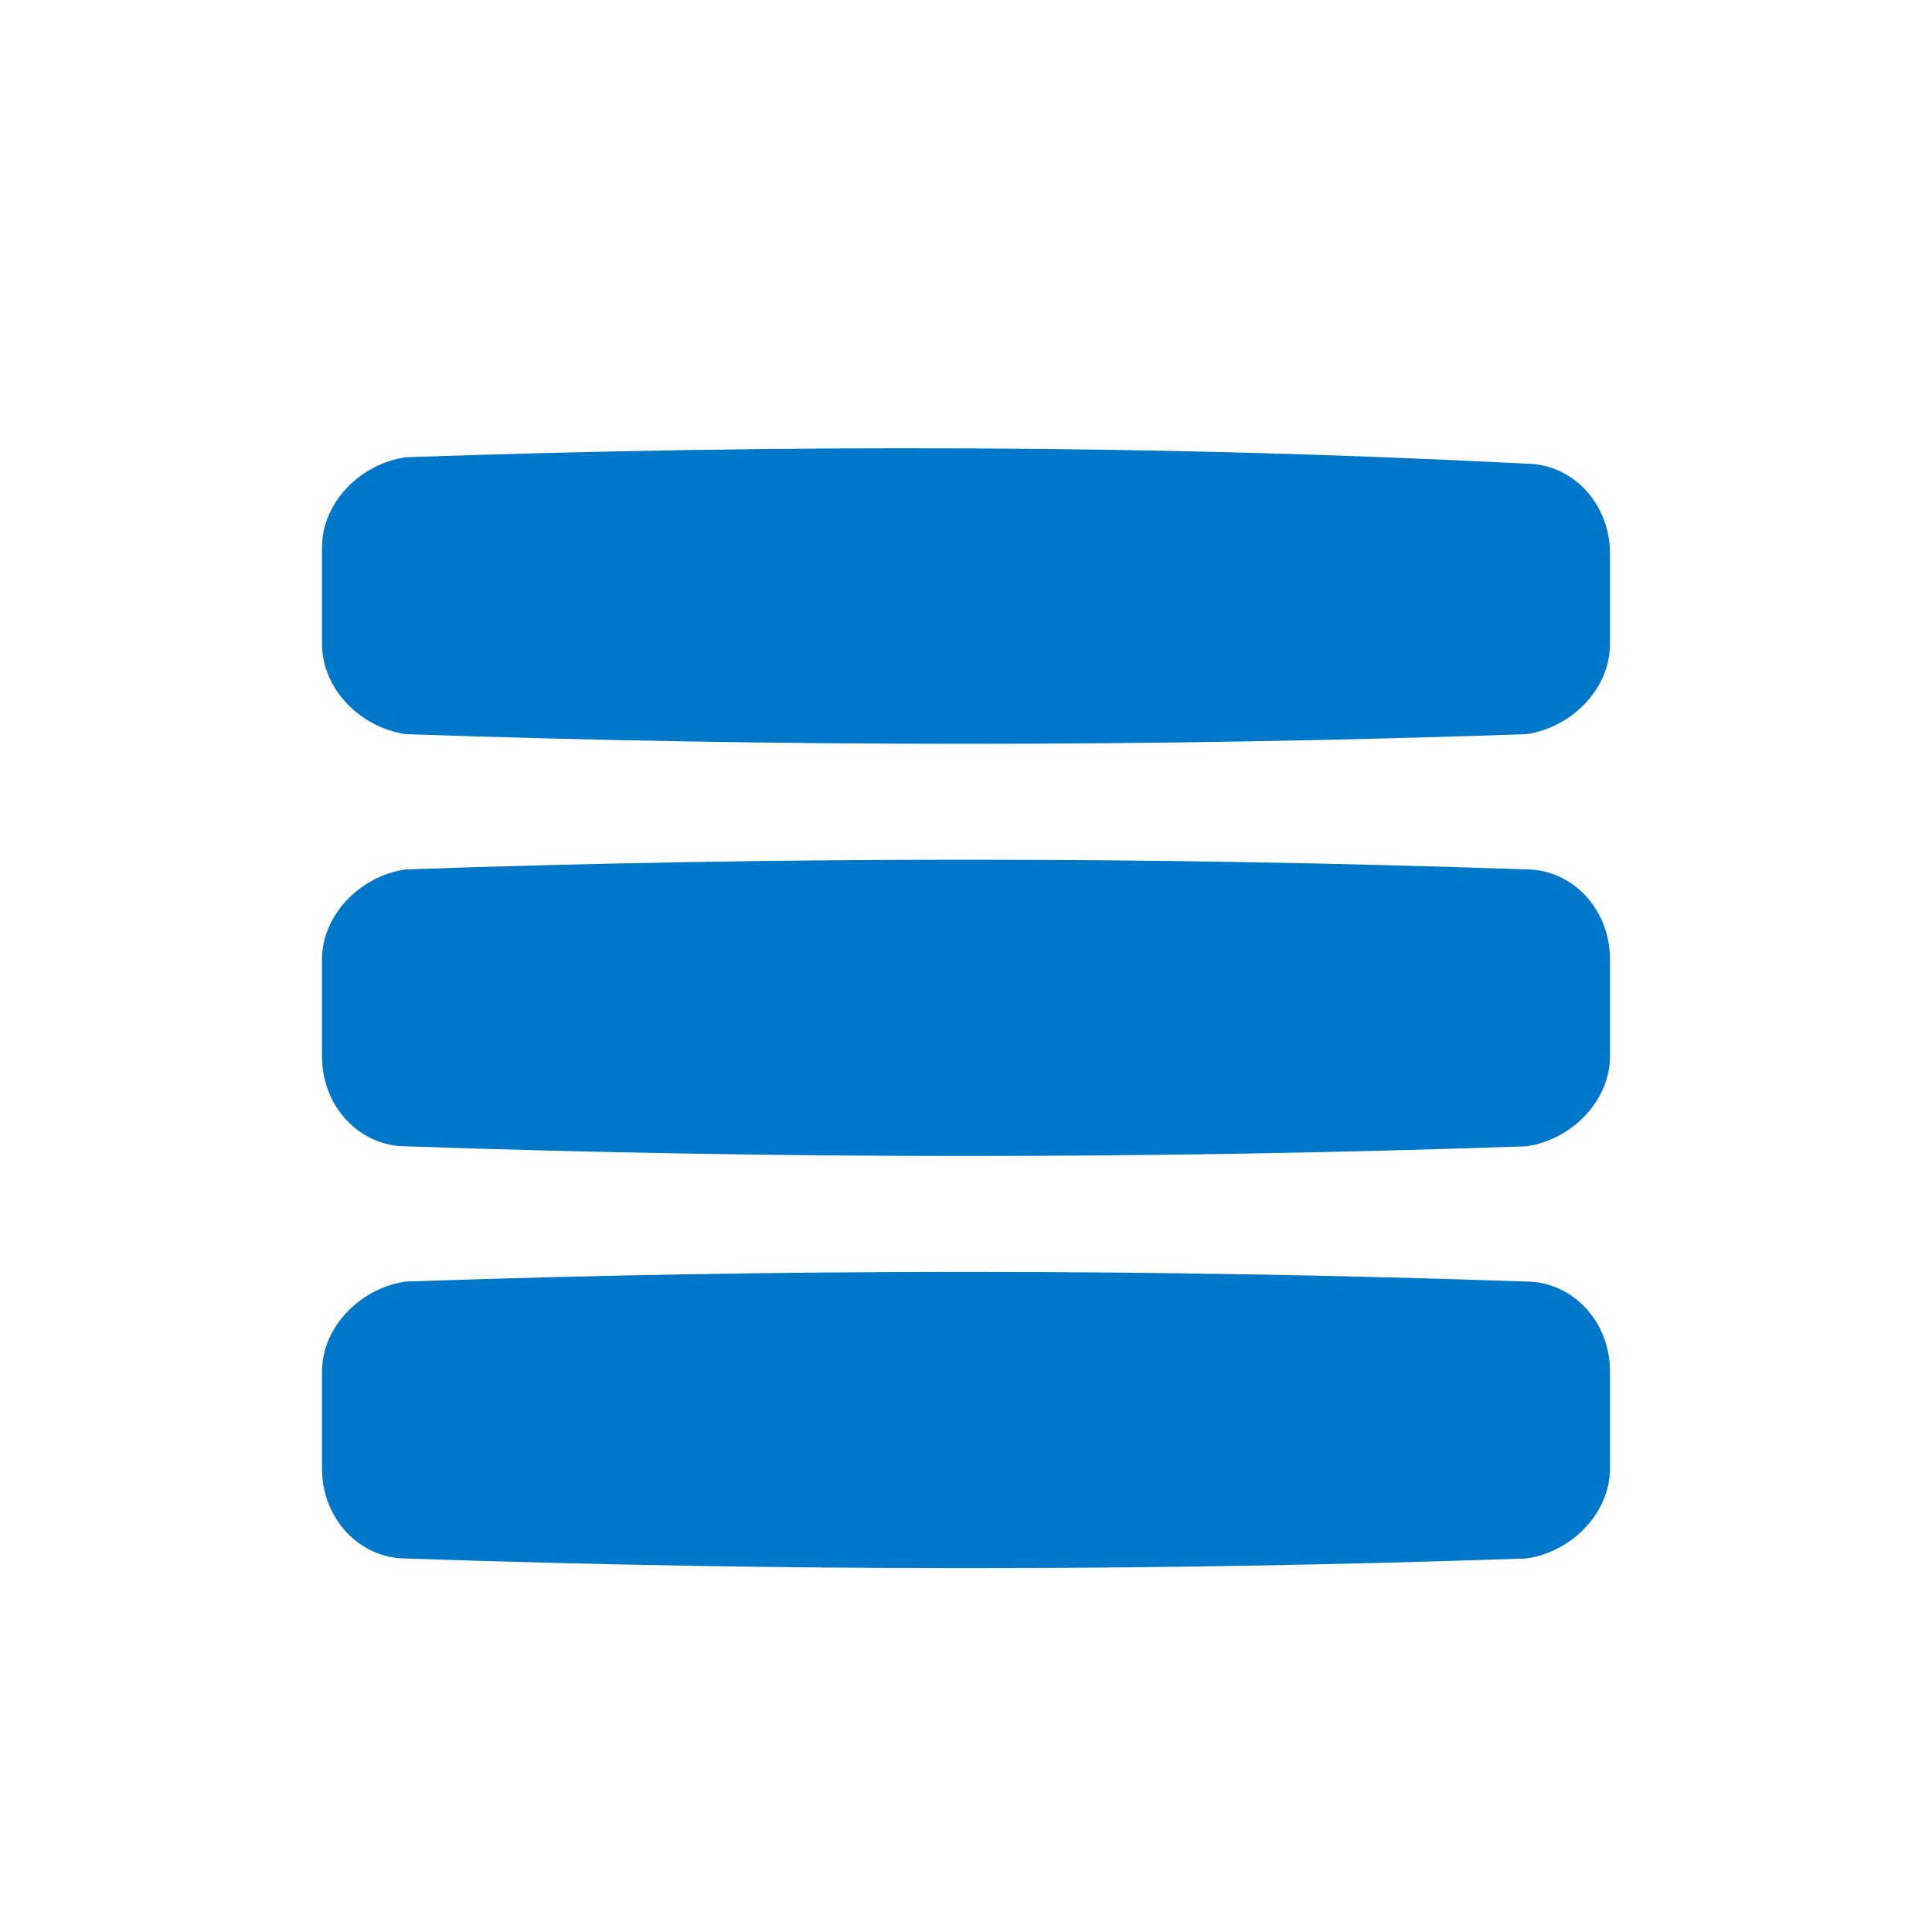
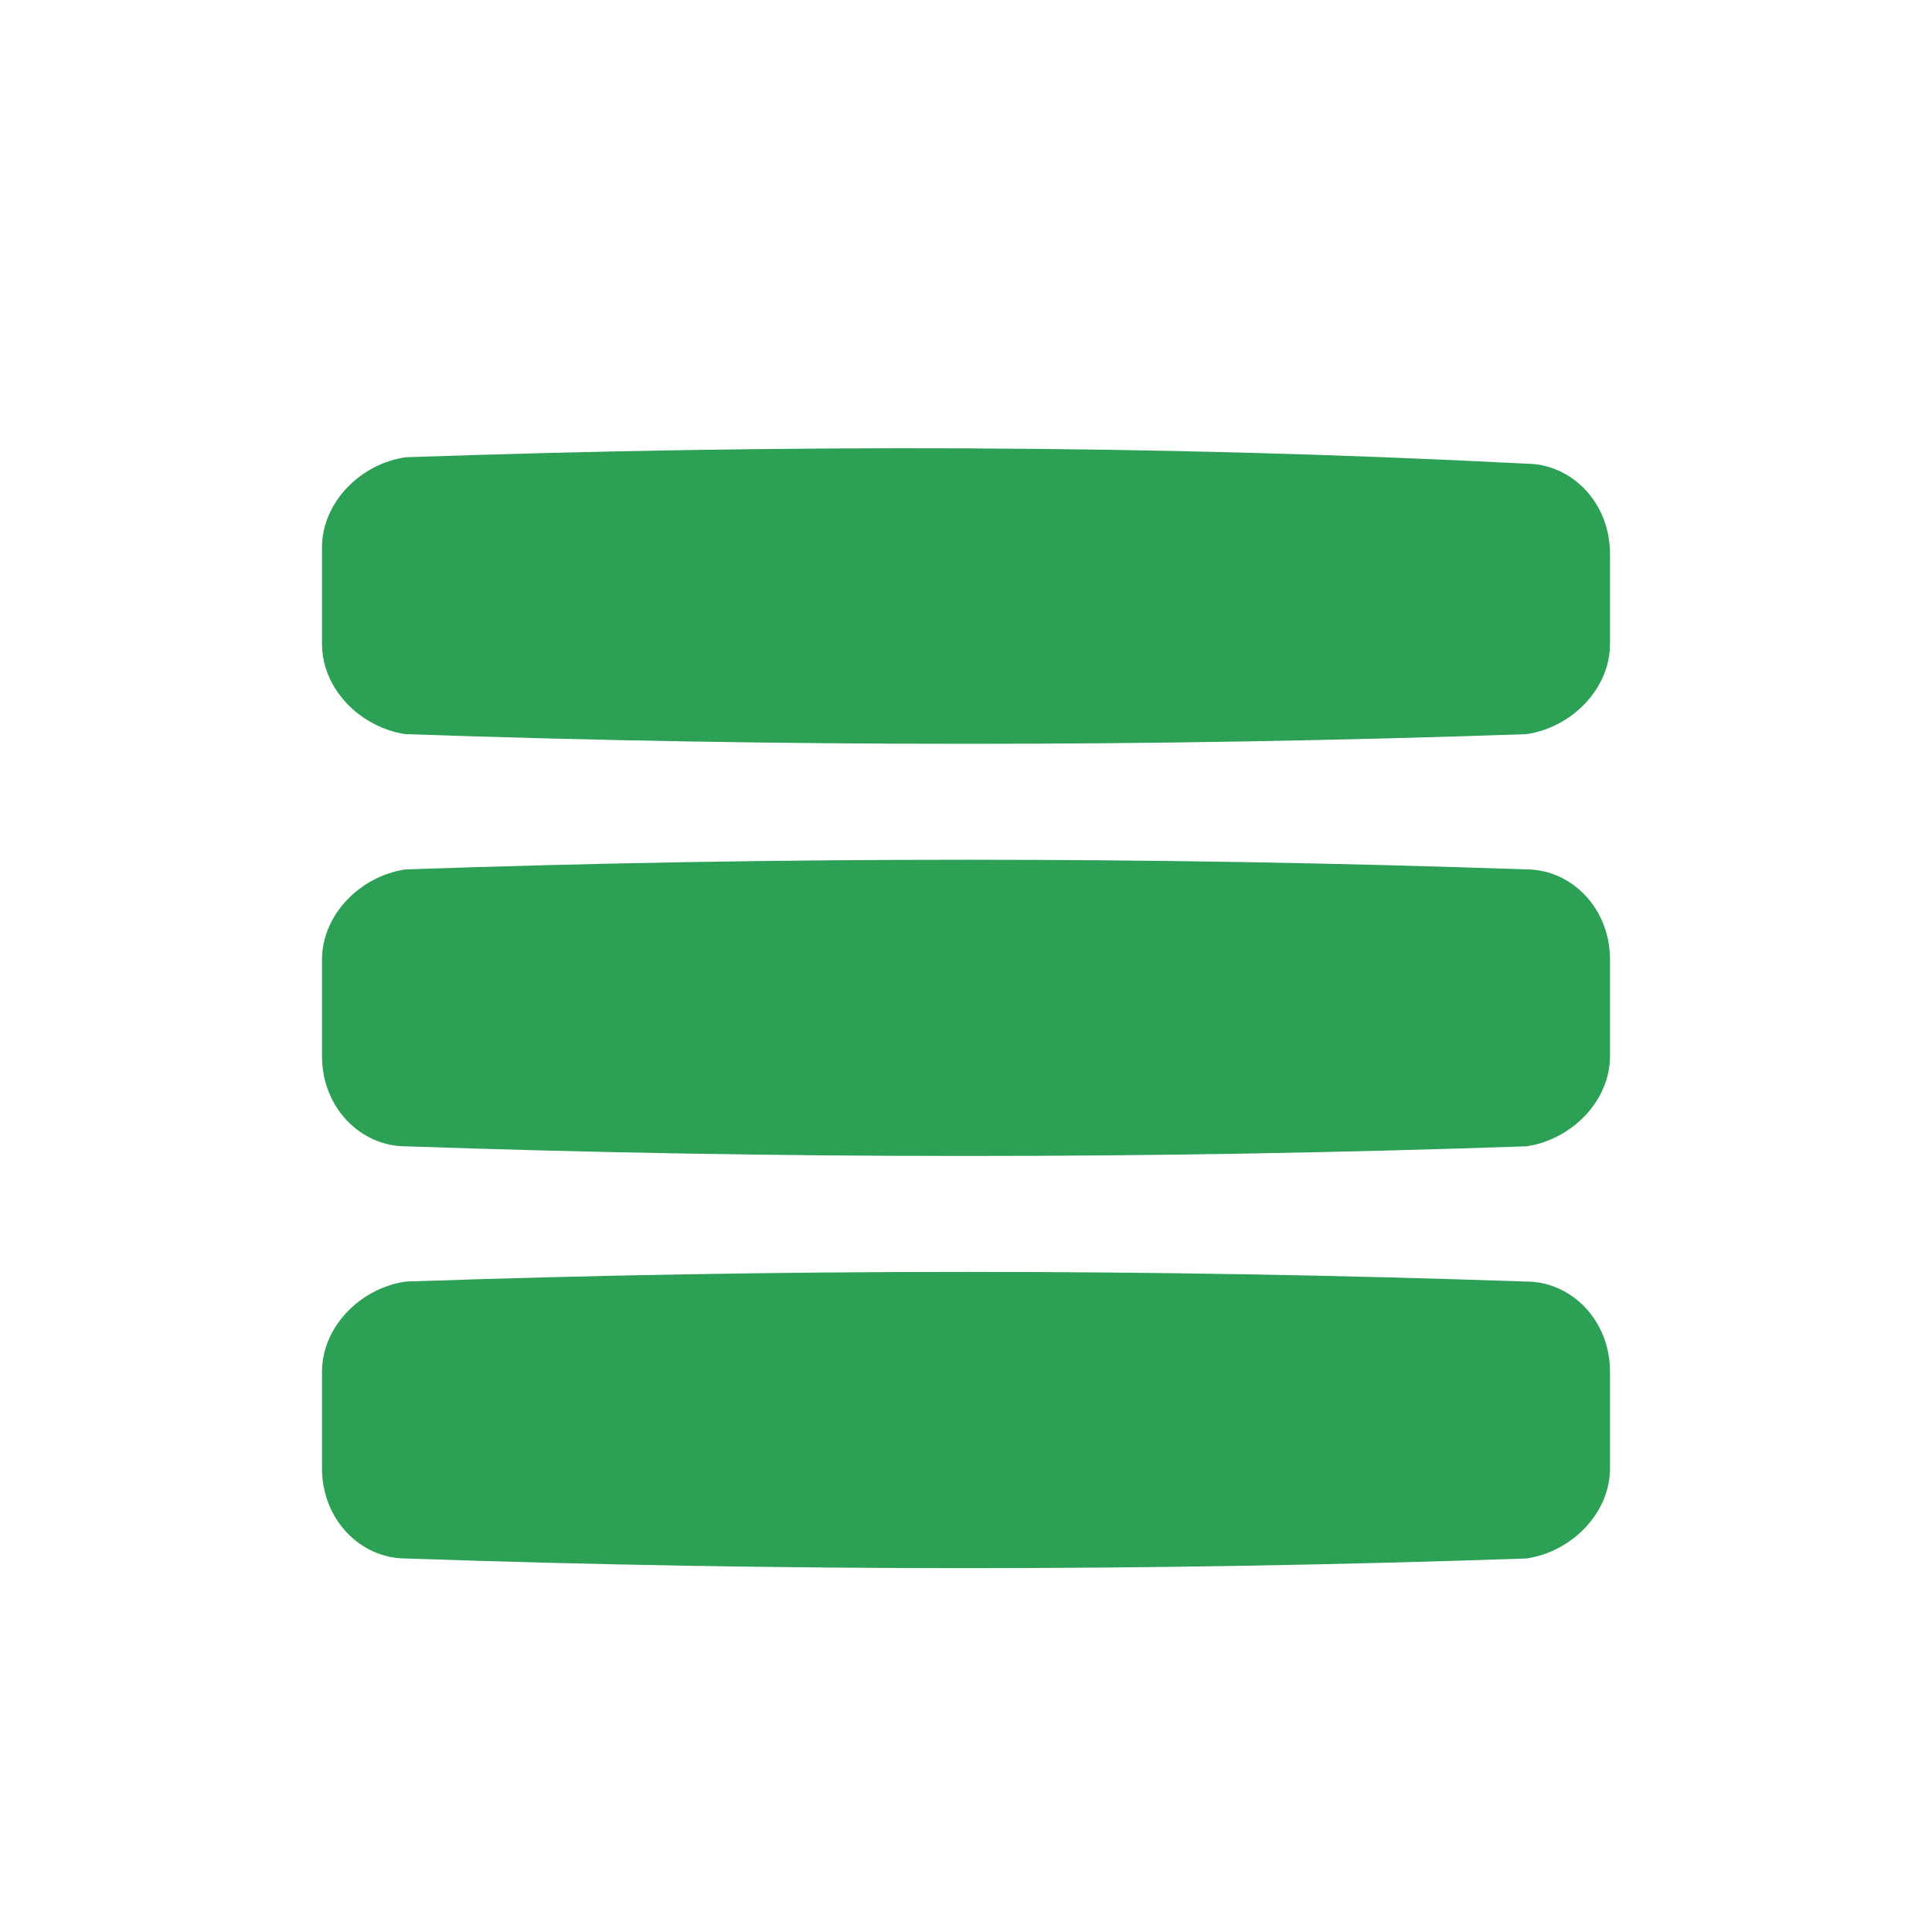
<svg xmlns="http://www.w3.org/2000/svg" viewBox="0 0 30 30" width="30" height="30">
-   <path fill="#0077C8" d="M23.7 13.5c.7 0 1.3.6 1.3 1.4v1.5c0 .7-.6 1.3-1.3 1.4-5.8.2-11.6.2-17.4 0-.7 0-1.3-.6-1.3-1.4v-1.5c0-.7.6-1.3 1.3-1.4 5.8-.2 11.6-.2 17.4 0zm0 6.4c.7 0 1.3.6 1.3 1.4v1.5c0 .7-.6 1.3-1.3 1.4-5.8.2-11.6.2-17.4 0-.7 0-1.3-.6-1.3-1.4v-1.5c0-.7.6-1.3 1.3-1.4 5.8-.2 11.6-.2 17.4 0zm0-12.7c.7 0 1.3.6 1.3 1.4V10c0 .7-.6 1.3-1.3 1.4-5.8.2-11.6.2-17.4 0-.7-.1-1.3-.7-1.3-1.4V8.5c0-.7.6-1.3 1.3-1.4 5.8-.2 11.6-.2 17.4.1z" />
+   <path fill="#2CA055" d="M23.7 13.5c.7 0 1.3.6 1.3 1.4v1.5c0 .7-.6 1.3-1.3 1.4-5.8.2-11.6.2-17.4 0-.7 0-1.3-.6-1.3-1.4v-1.5c0-.7.6-1.3 1.3-1.4 5.8-.2 11.6-.2 17.4 0zm0 6.4c.7 0 1.3.6 1.3 1.4v1.5c0 .7-.6 1.3-1.3 1.4-5.8.2-11.6.2-17.4 0-.7 0-1.3-.6-1.3-1.4v-1.5c0-.7.6-1.3 1.3-1.4 5.8-.2 11.6-.2 17.4 0zm0-12.7c.7 0 1.3.6 1.3 1.4V10c0 .7-.6 1.3-1.3 1.4-5.8.2-11.6.2-17.4 0-.7-.1-1.3-.7-1.3-1.4V8.5c0-.7.6-1.3 1.3-1.4 5.8-.2 11.6-.2 17.4.1z" />
</svg>
